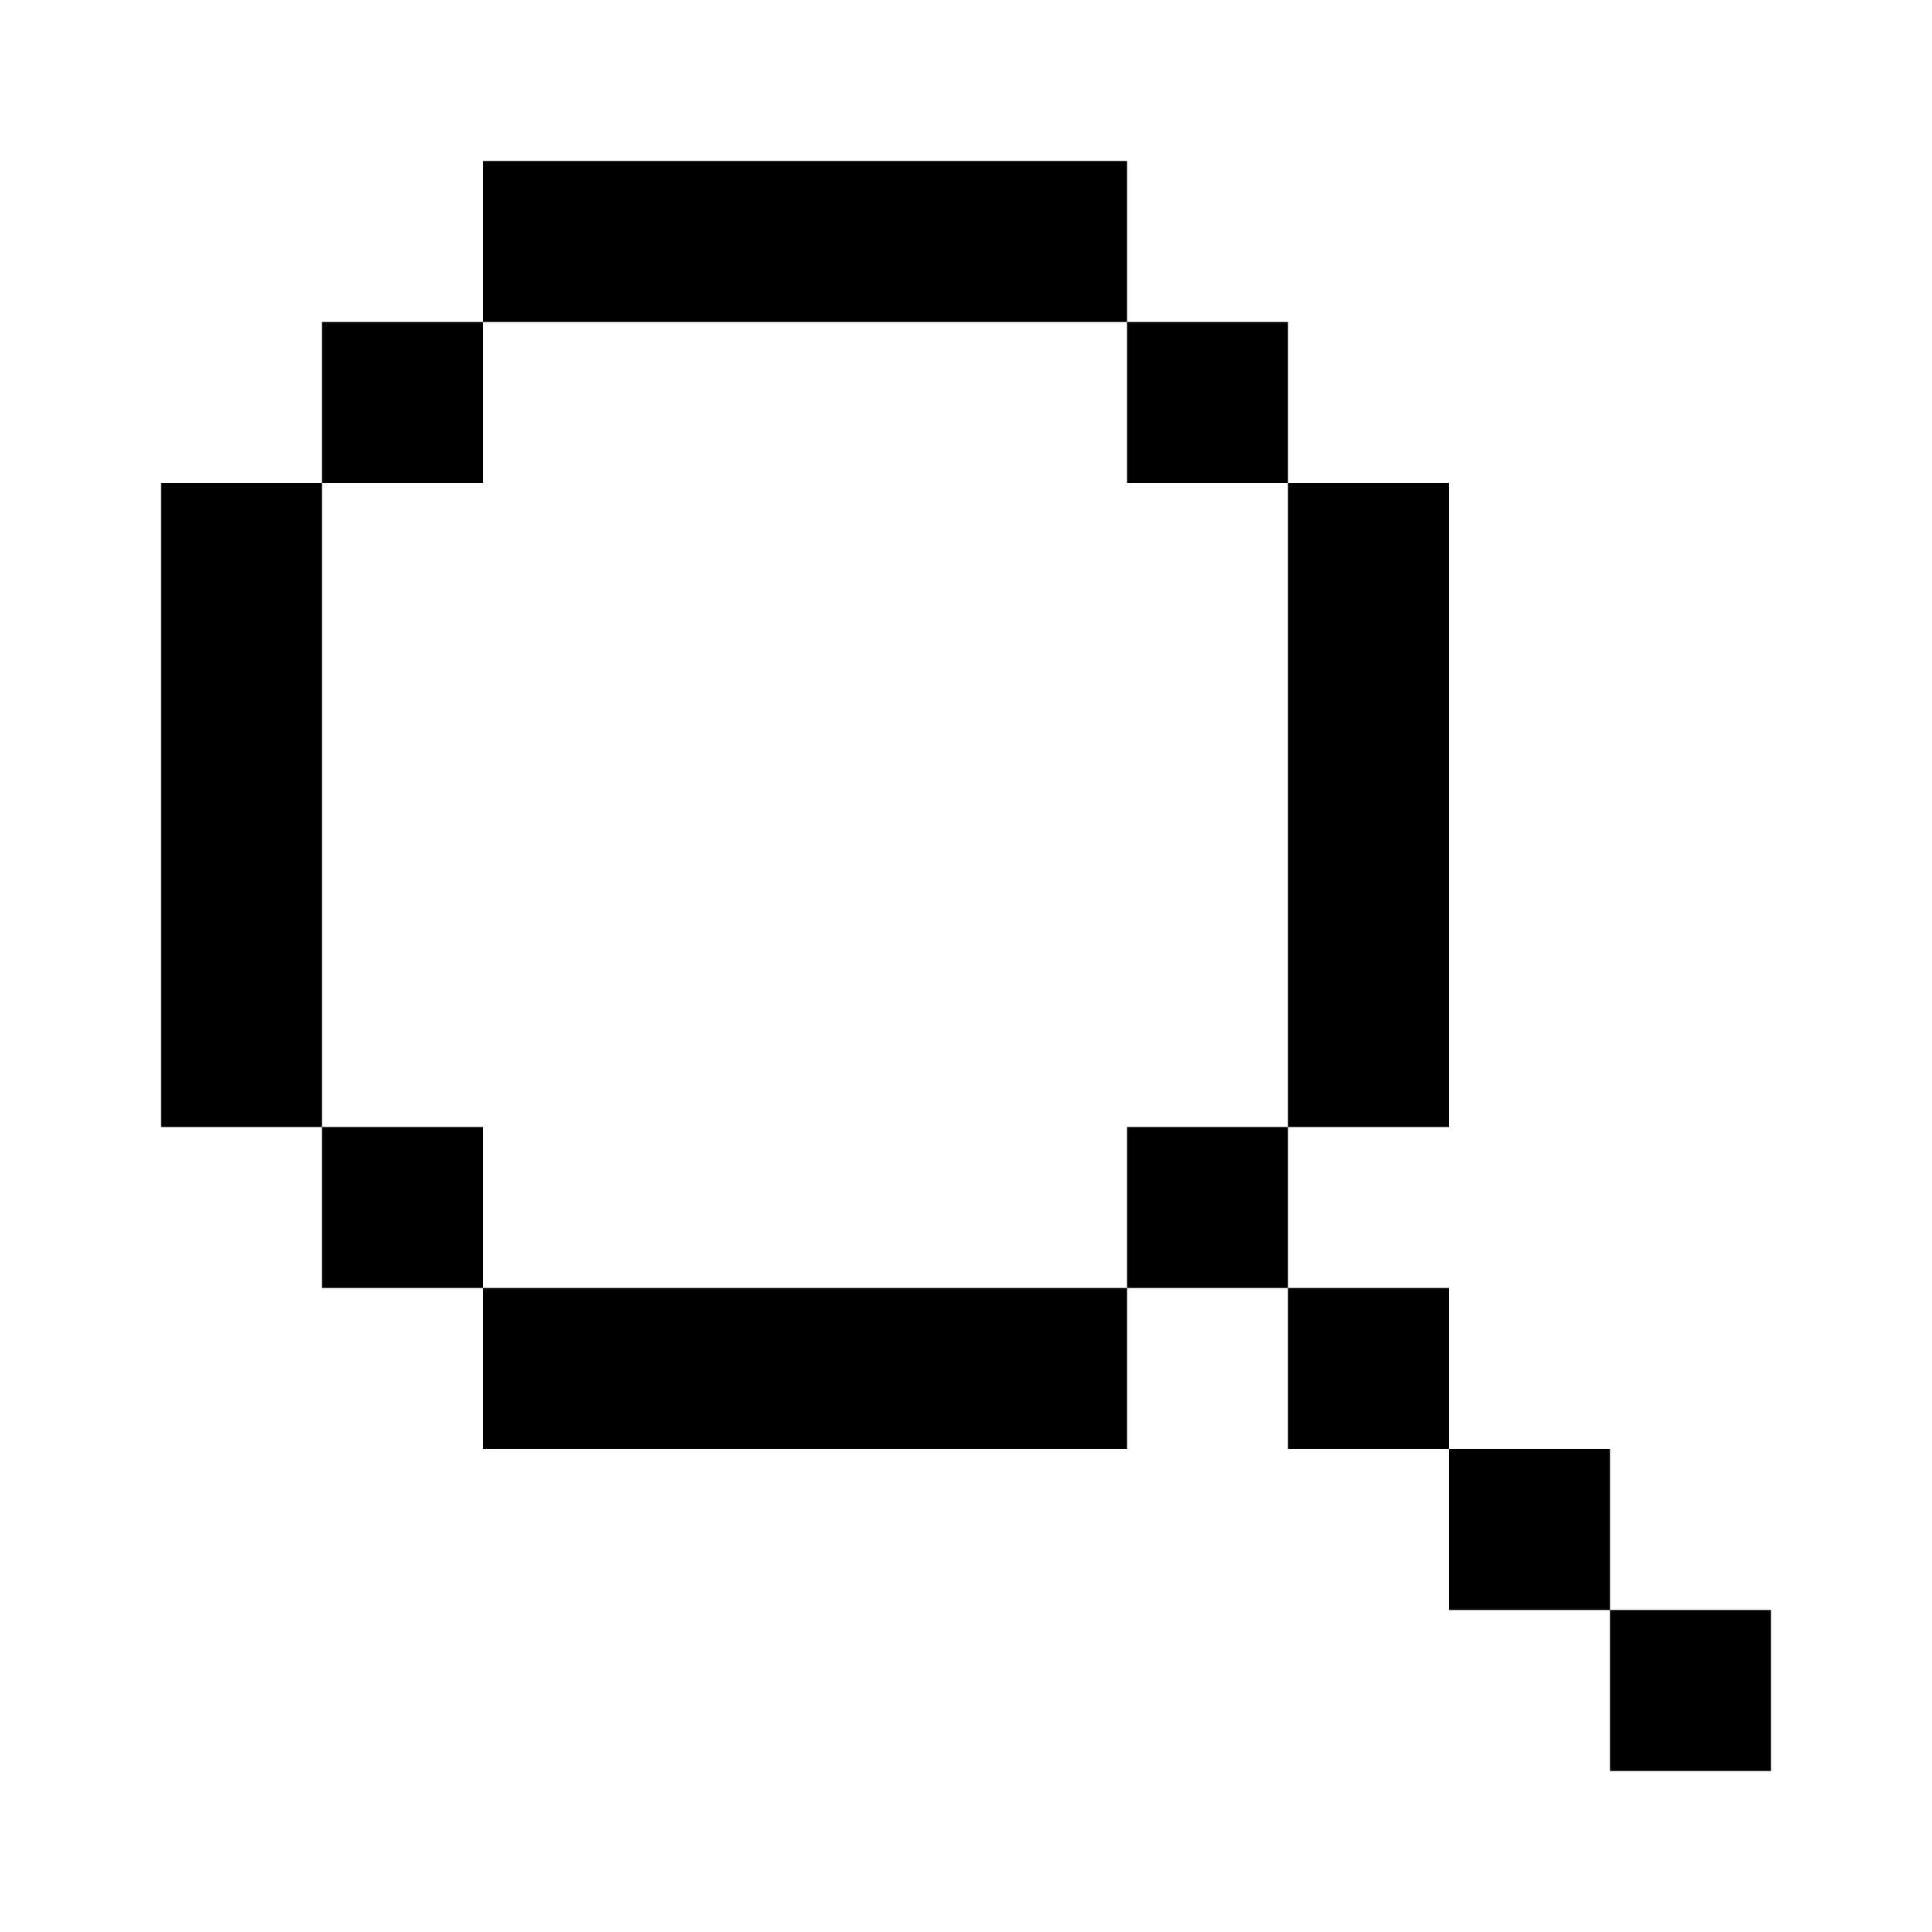
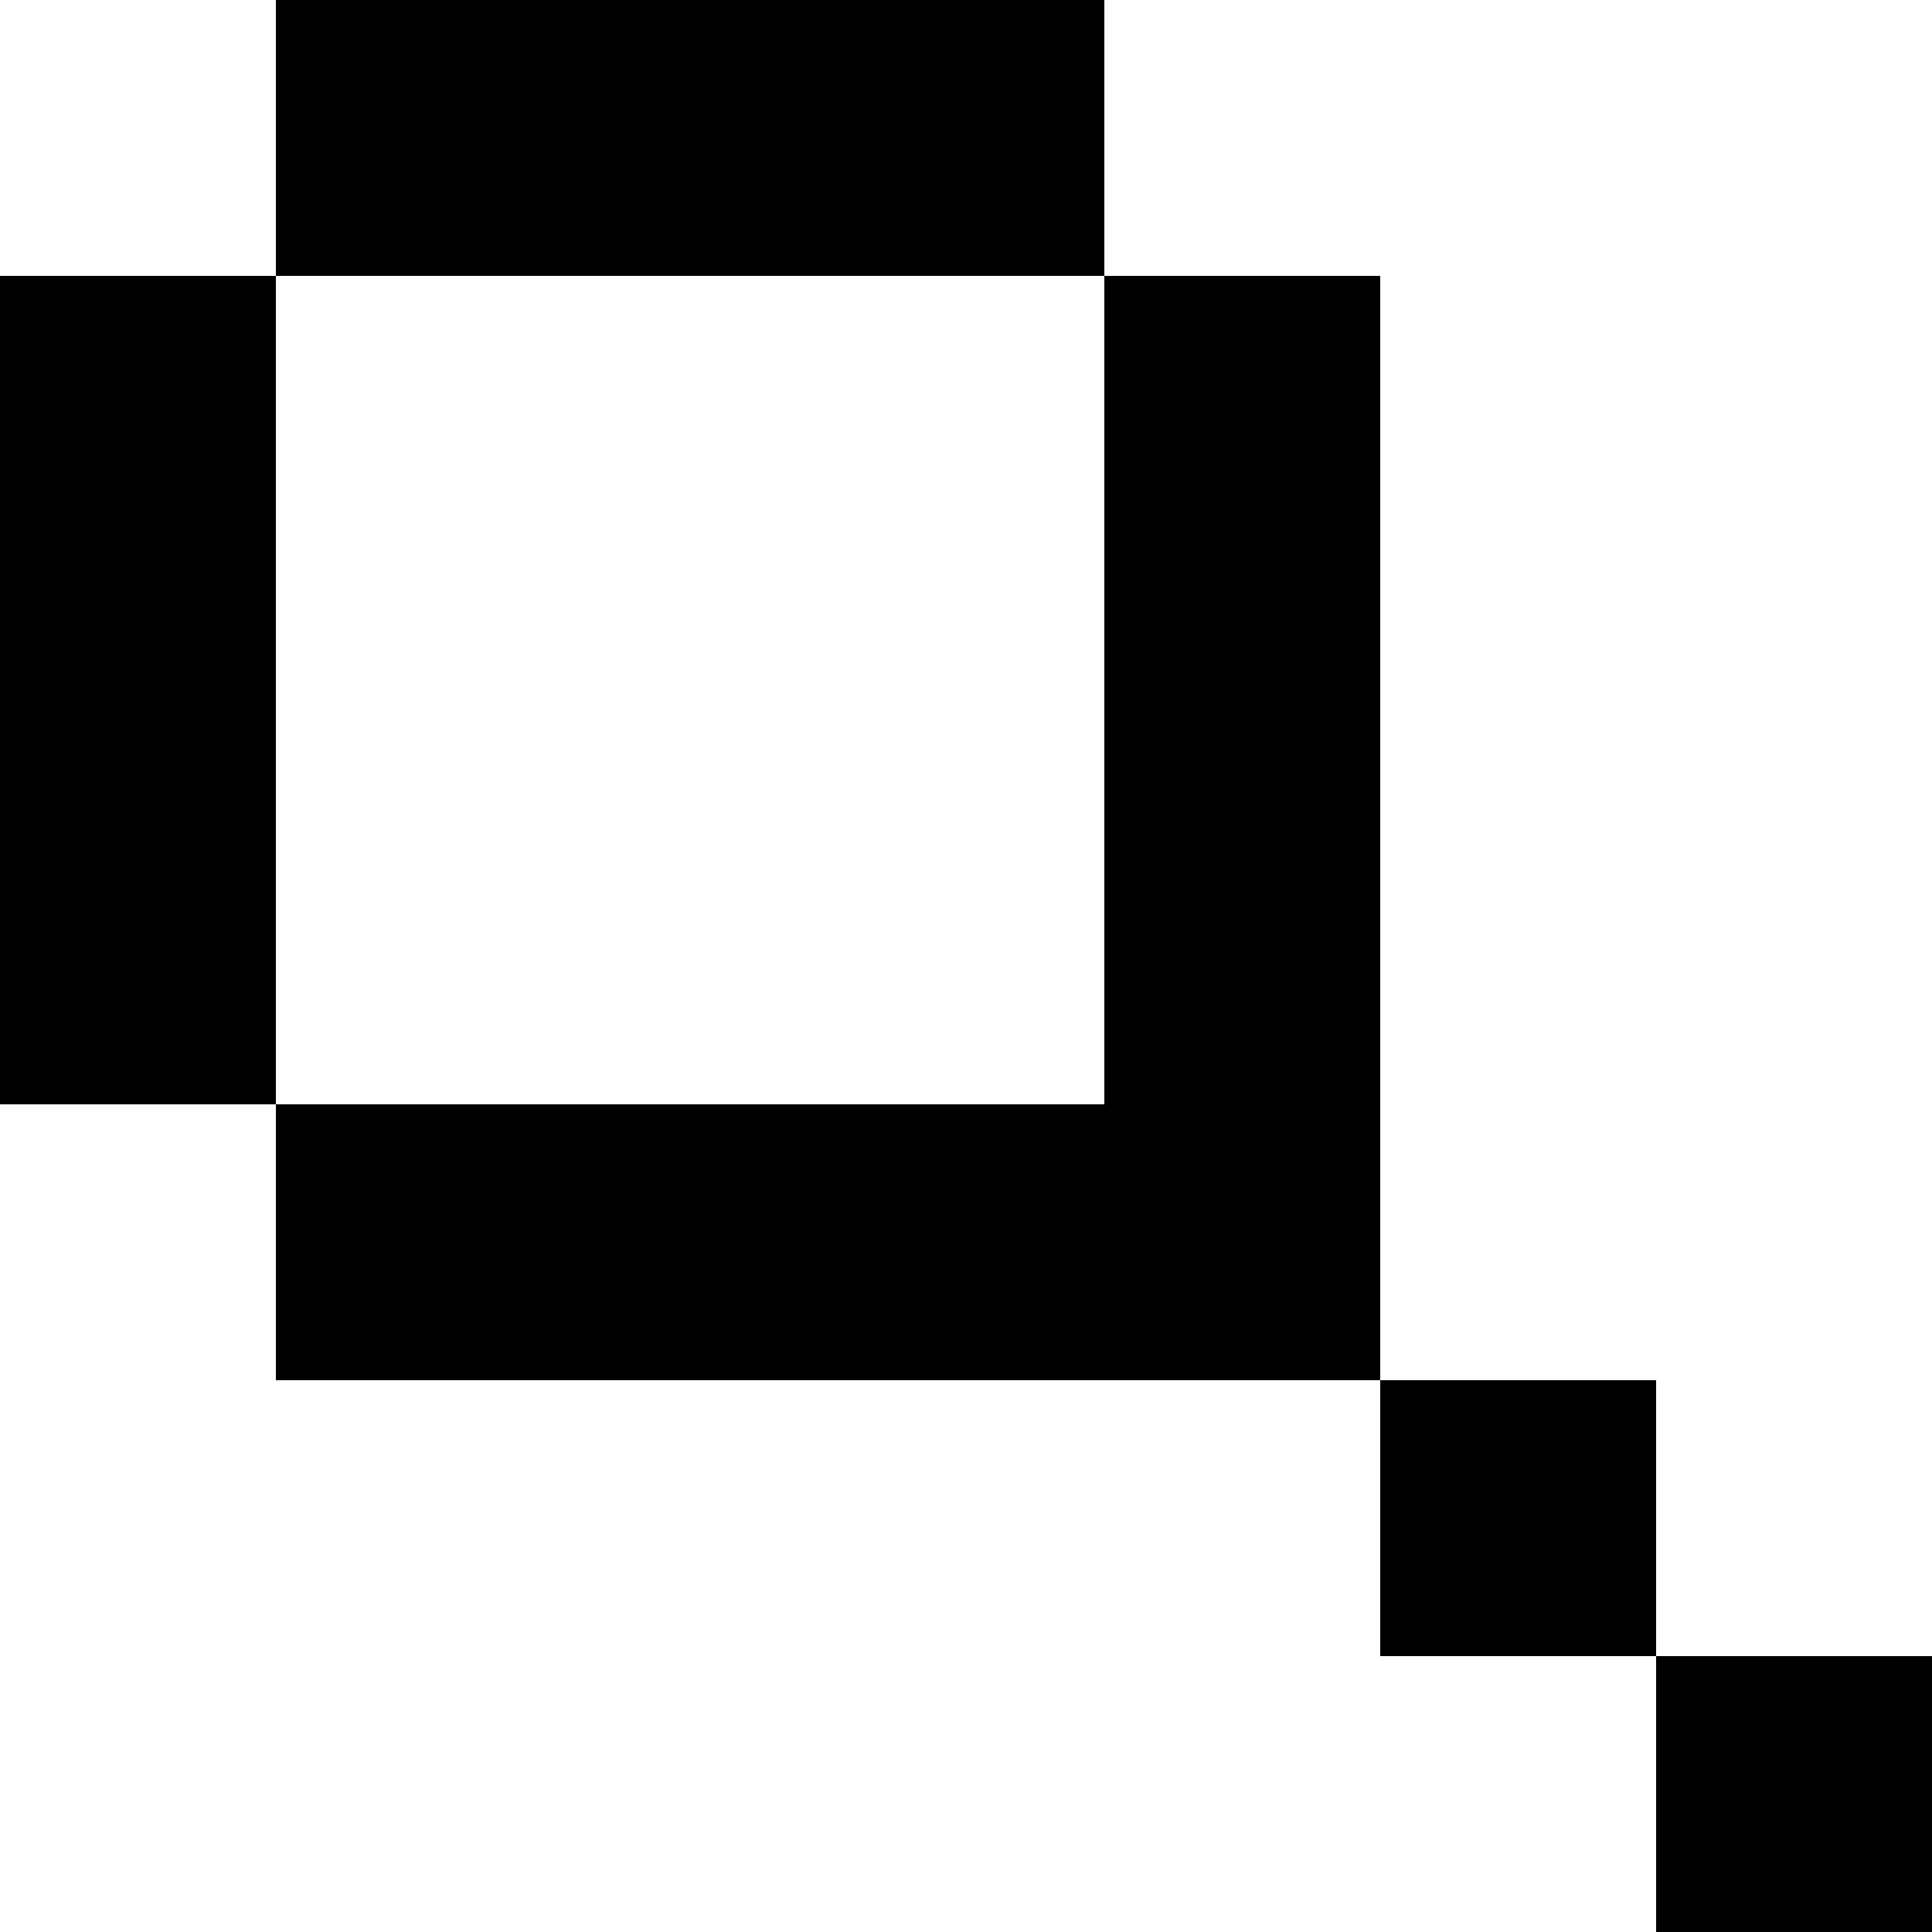
- <svg xmlns="http://www.w3.org/2000/svg" width="24" height="24" fill="currentColor" viewBox="0 0 24 24">
-   <path d="M22 22h-2v-2h2v2Zm-2-2h-2v-2h2v2Zm-6-2H6v-2h8v2Zm4 0h-2v-2h2v2ZM6 16H4v-2h2v2Zm10 0h-2v-2h2v2ZM4 14H2V6h2v8Zm14 0h-2V6h2v8ZM6 6H4V4h2v2Zm10 0h-2V4h2v2Zm-2-2H6V2h8v2Z" />
+ <svg xmlns="http://www.w3.org/2000/svg" viewBox="0 0 7 7" fill="currentColor" shape-rendering="crispEdges">
+   <path d="M1 0h1v1h-1zM2 0h1v1h-1zM3 0h1v1h-1zM0 1h1v1h-1zM4 1h1v1h-1zM0 2h1v1h-1zM4 2h1v1h-1zM0 3h1v1h-1zM4 3h1v1h-1zM1 4h1v1h-1zM2 4h1v1h-1zM3 4h1v1h-1zM4 4h1v1h-1zM5 5h1v1h-1zM6 6h1v1h-1z" />
</svg>
